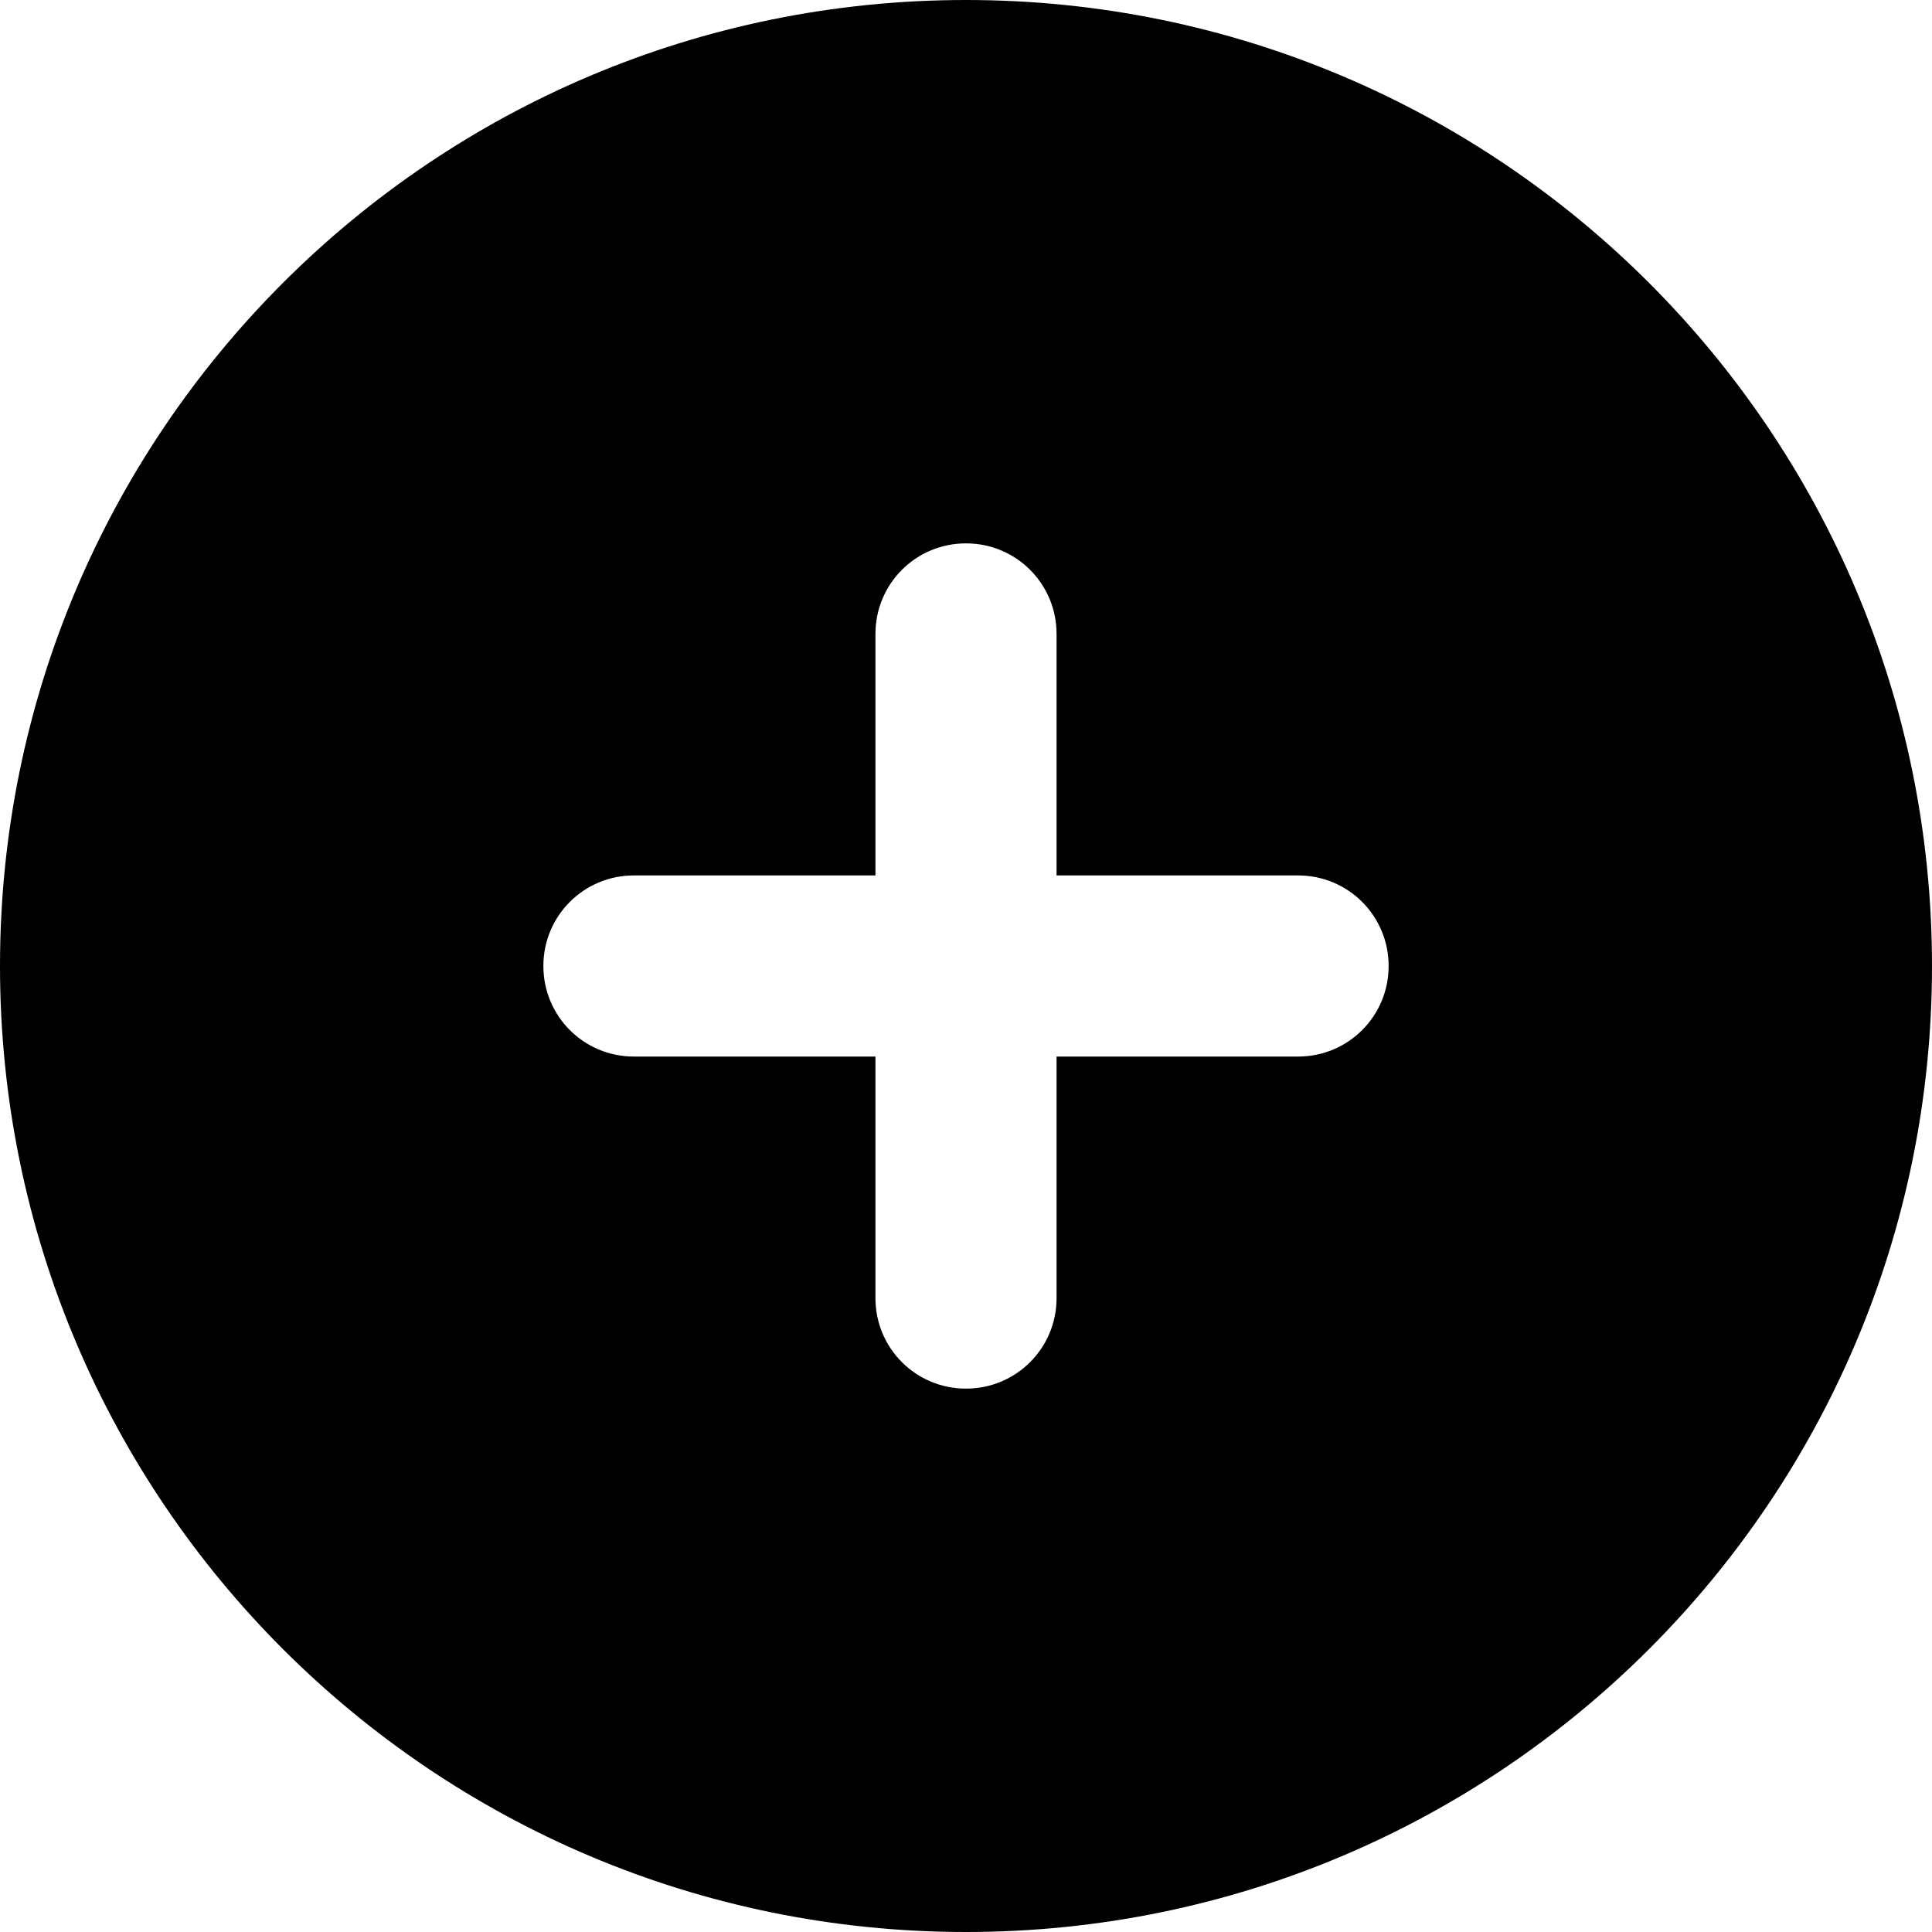
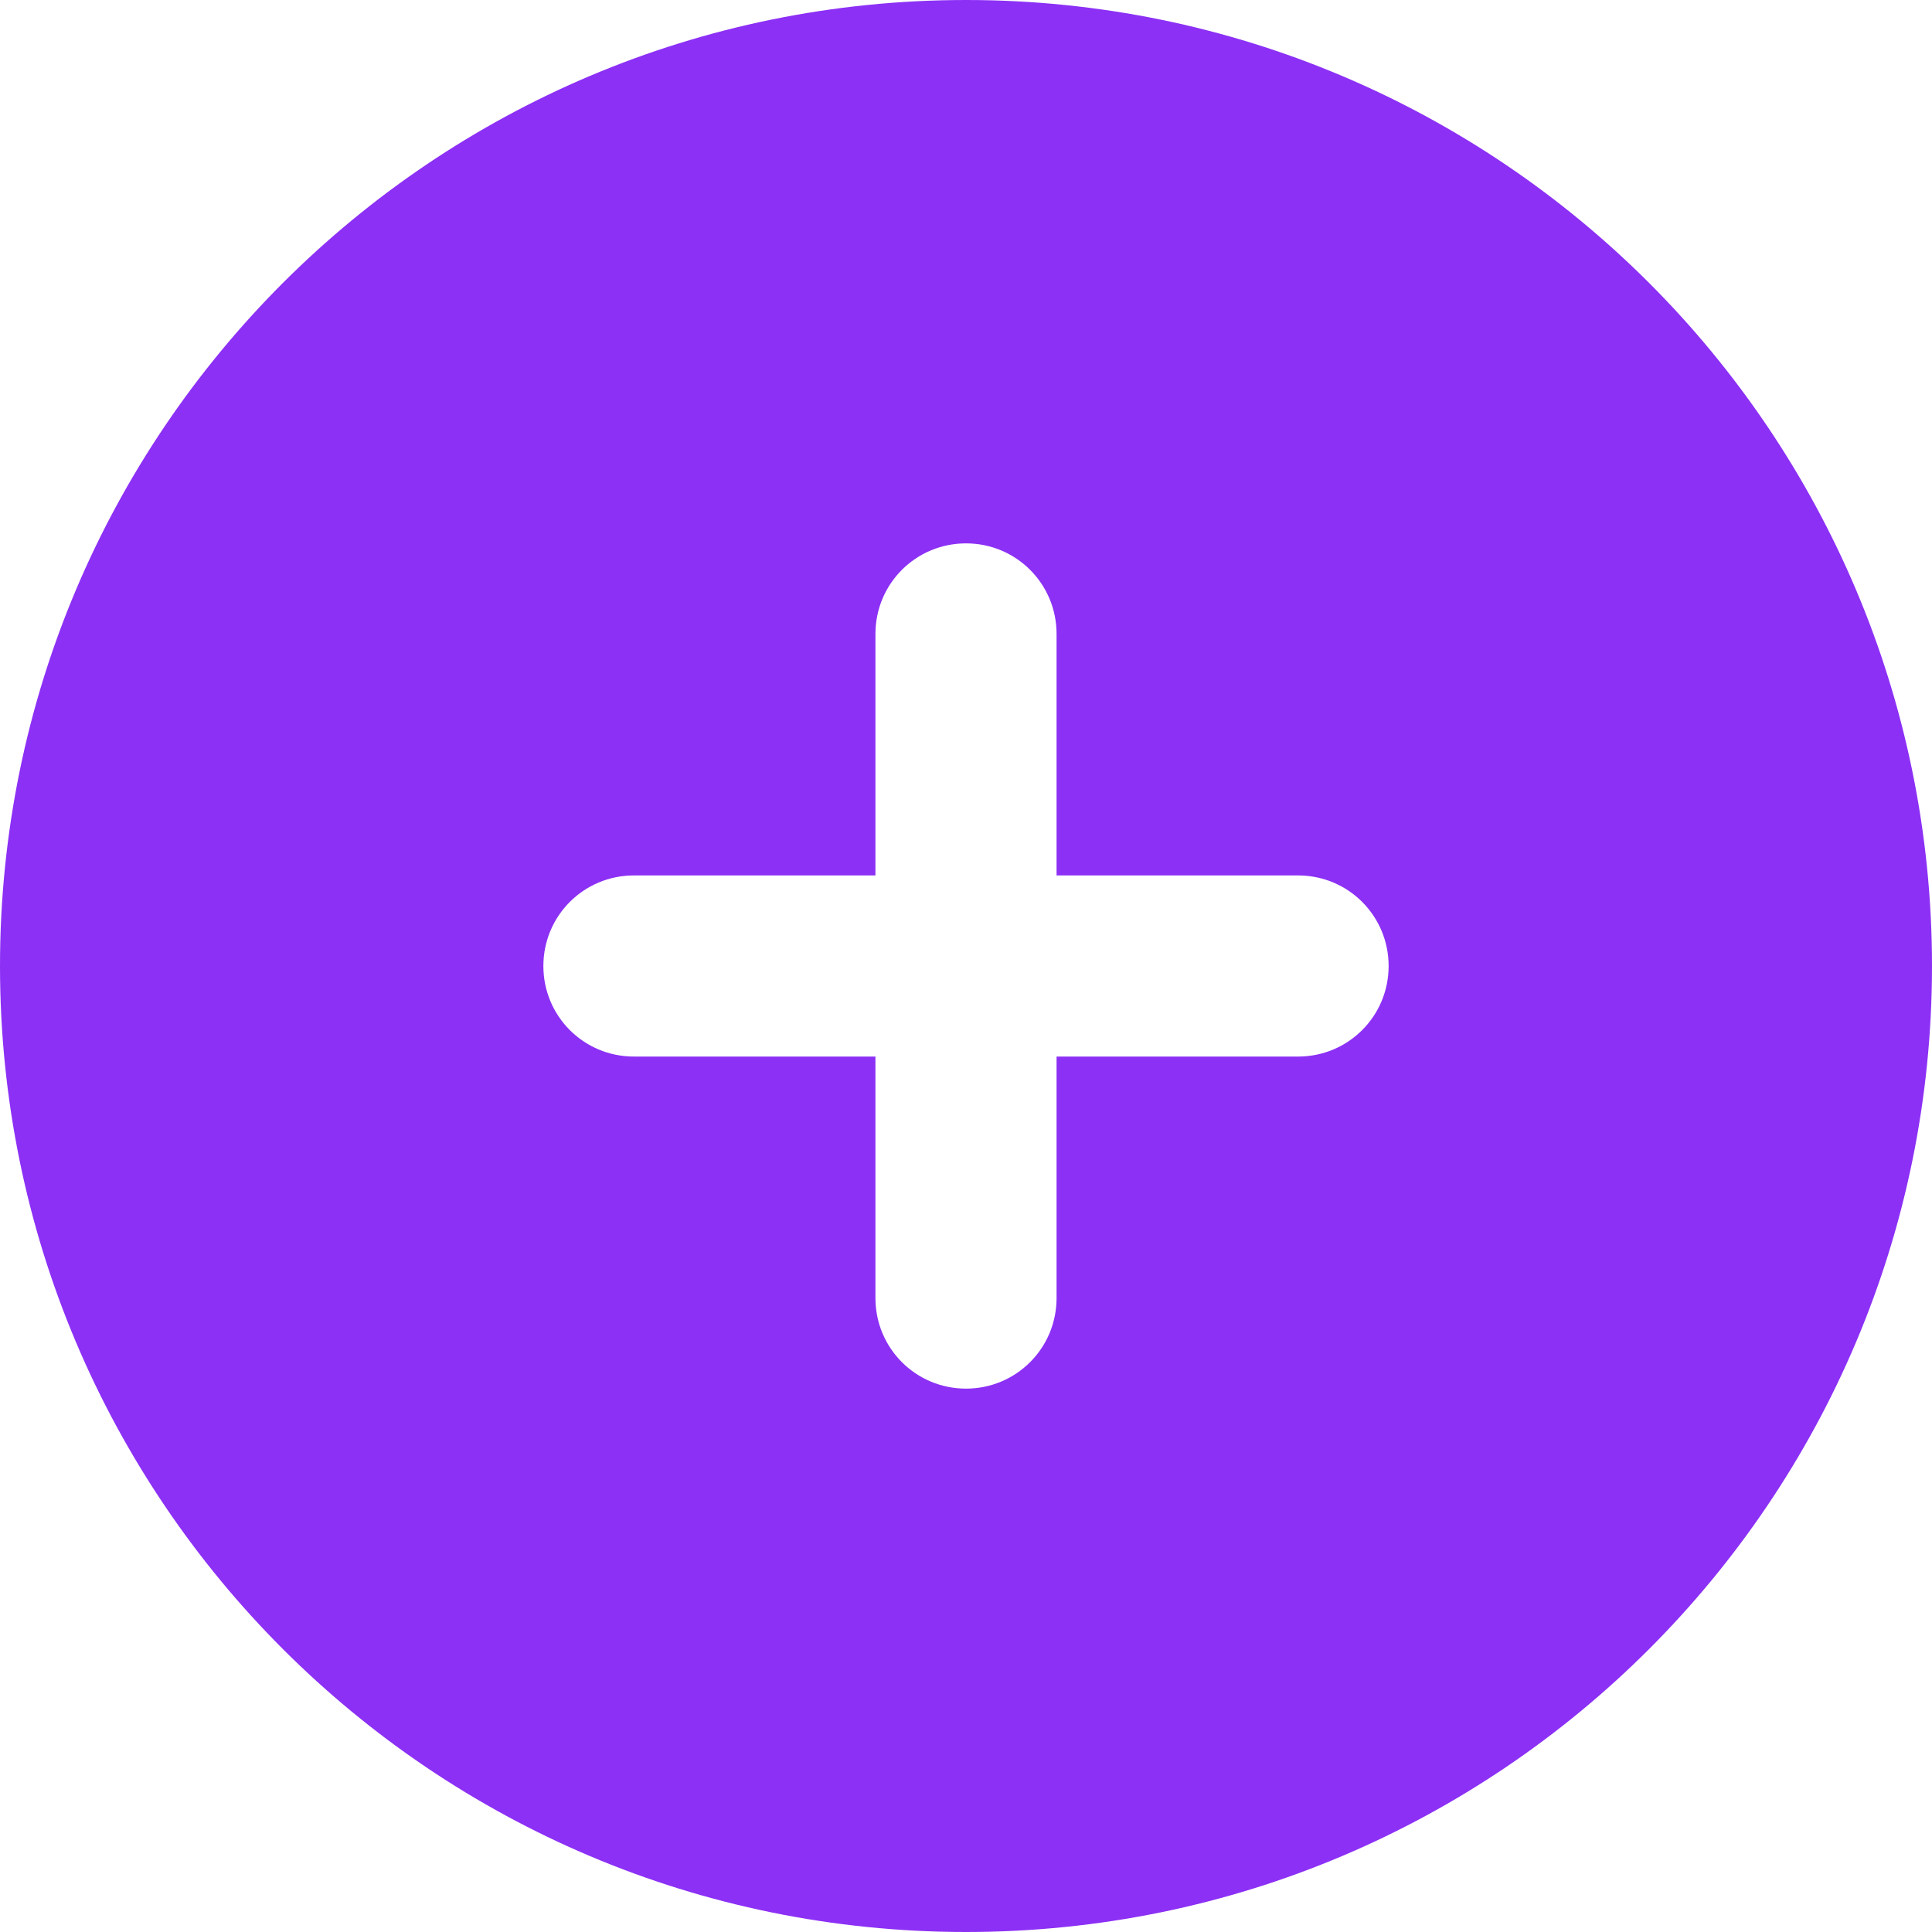
<svg xmlns="http://www.w3.org/2000/svg" viewBox="0 0 512 512">
-   <path d="M256 512c141.4 0 256-114.6 256-256S397.4 0 256 0S0 114.6 0 256S114.6 512 256 512zM232 344V280H168c-13.3 0-24-10.7-24-24s10.7-24 24-24h64V168c0-13.3 10.7-24 24-24s24 10.7 24 24v64h64c13.3 0 24 10.7 24 24s-10.7 24-24 24H280v64c0 13.3-10.7 24-24 24s-24-10.7-24-24z" />
+   <path fill="#8c30f5" d="M256 512c141.4 0 256-114.6 256-256S397.4 0 256 0S0 114.6 0 256S114.6 512 256 512zM232 344V280H168c-13.3 0-24-10.7-24-24s10.7-24 24-24h64V168c0-13.3 10.7-24 24-24s24 10.7 24 24v64h64c13.3 0 24 10.7 24 24s-10.7 24-24 24H280v64c0 13.3-10.7 24-24 24s-24-10.7-24-24z" />
</svg>
